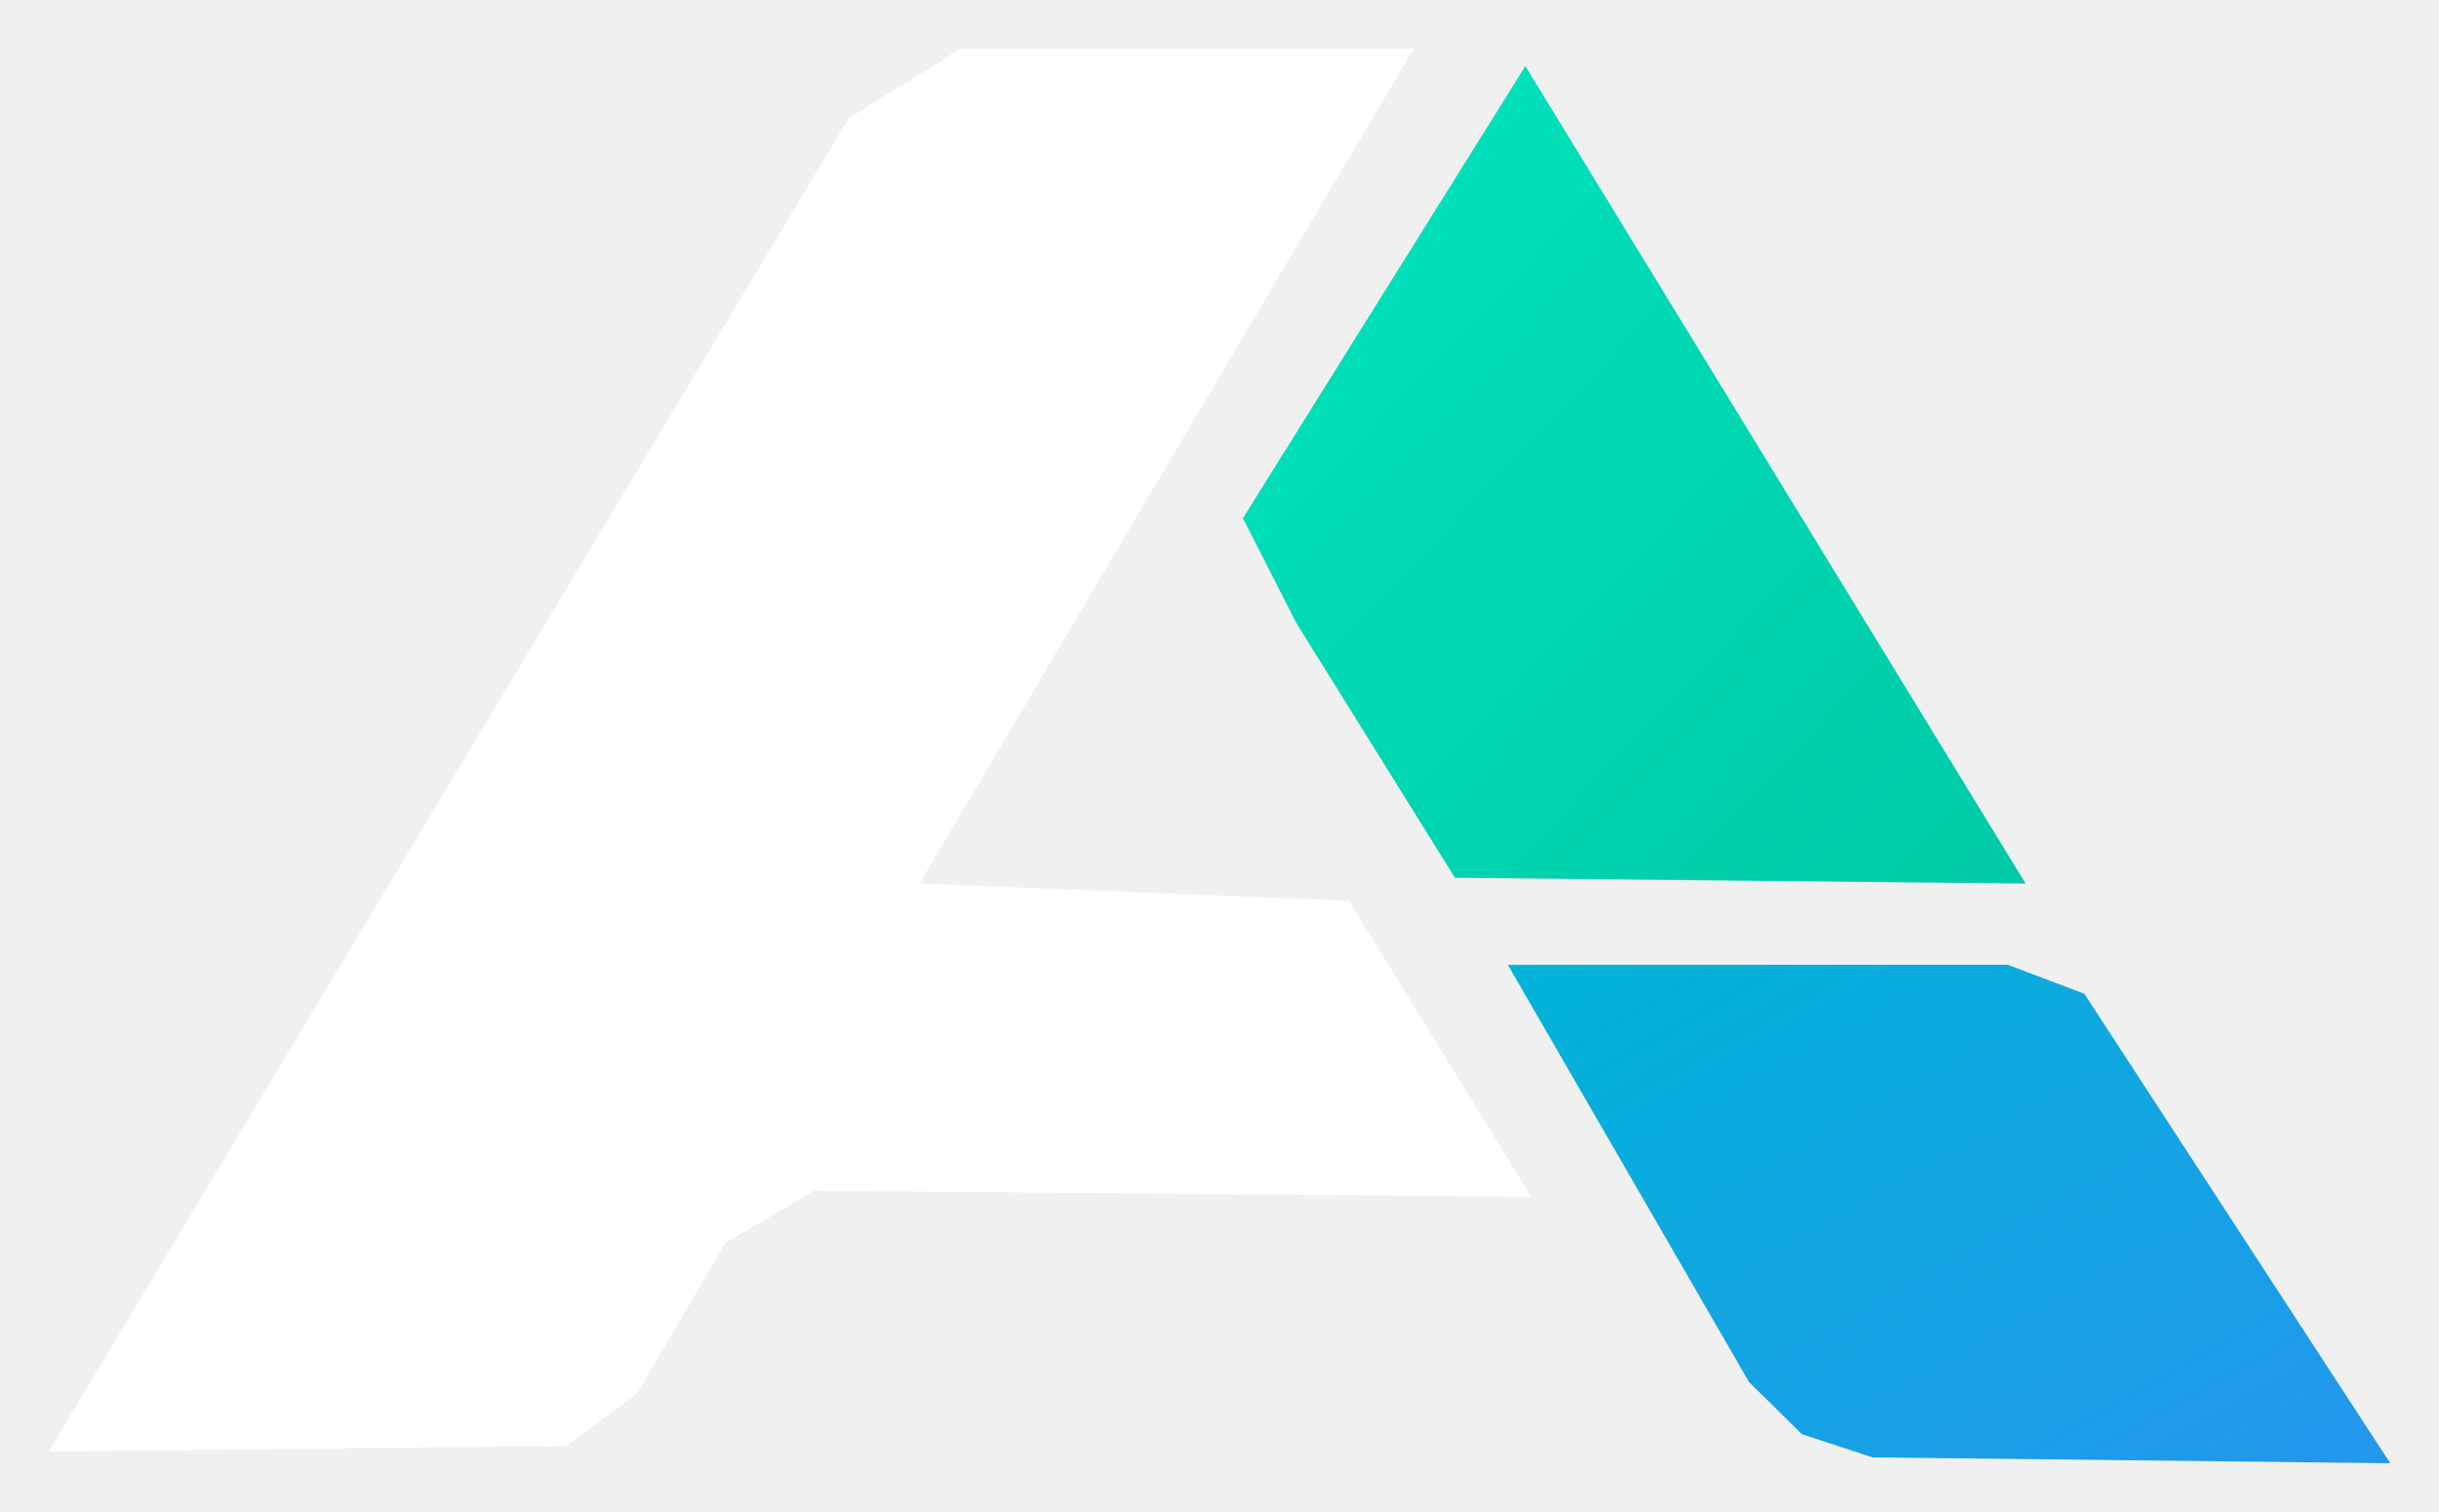
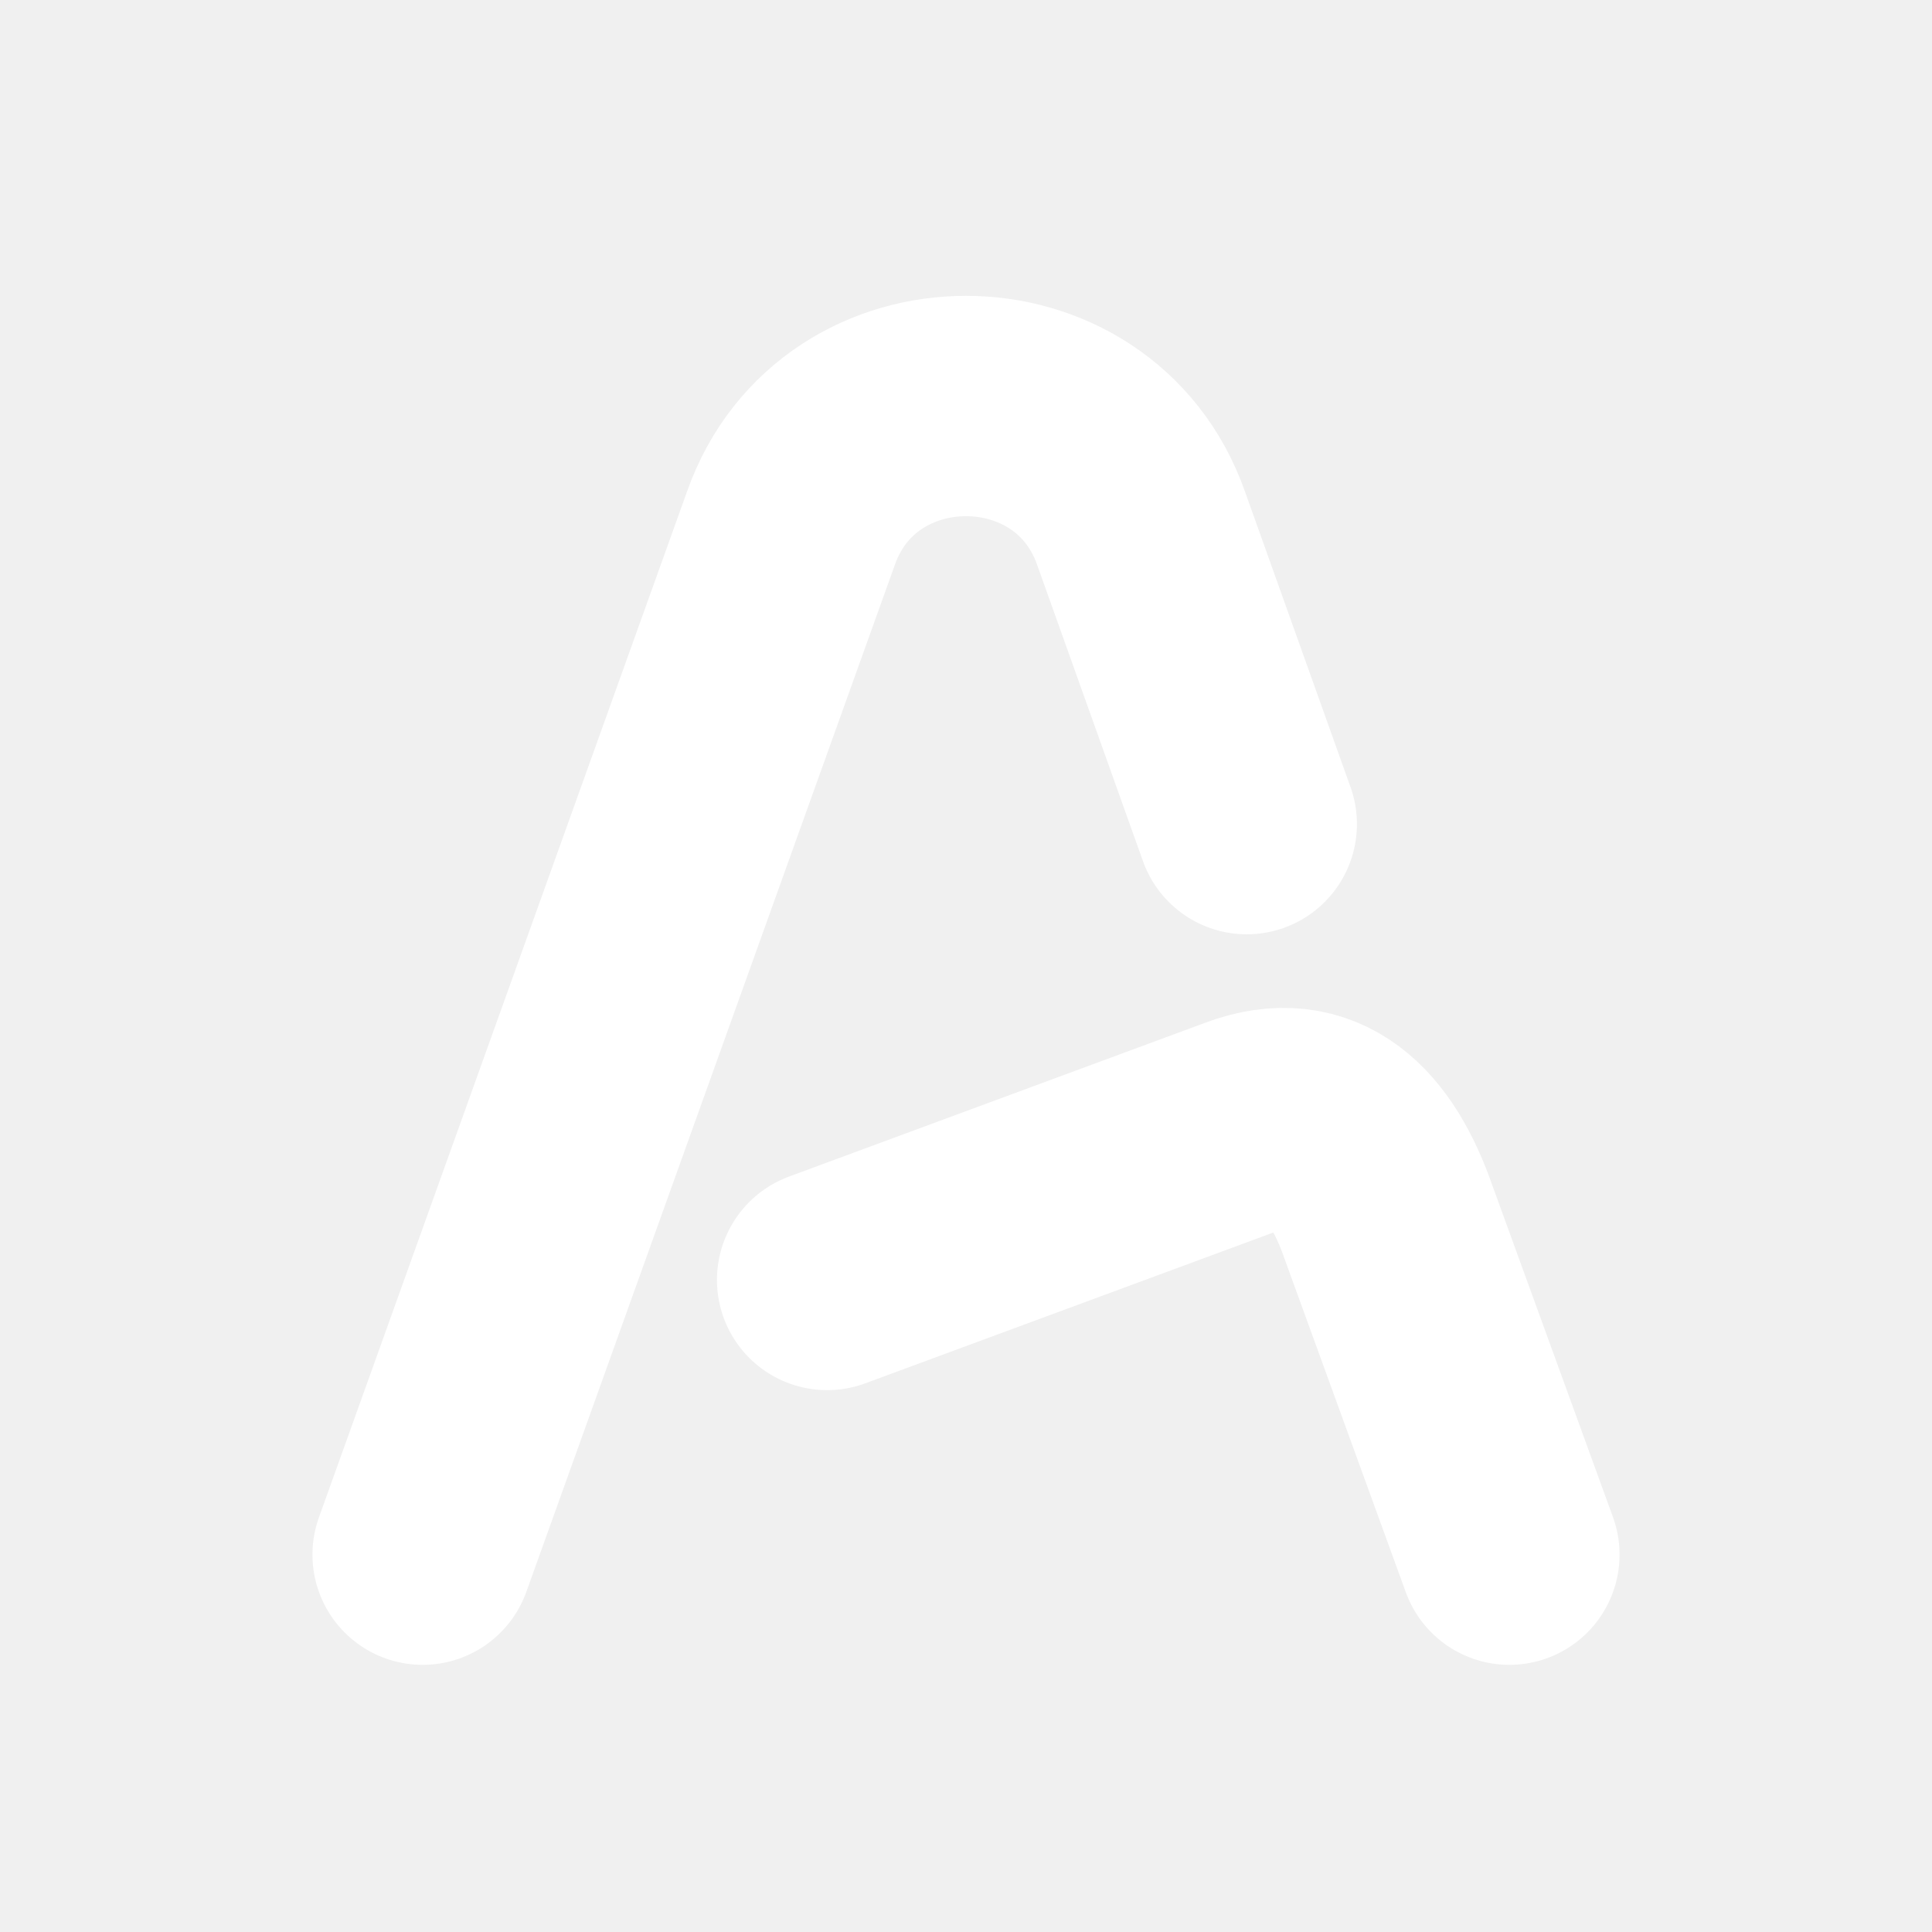
- <svg xmlns="http://www.w3.org/2000/svg" viewBox="0 0 100 62" fill="none">
-   <defs>
-     <linearGradient id="ab-teal-d" x1="0%" y1="0%" x2="100%" y2="100%">
-       <stop offset="0%" stop-color="#00E5BE" />
-       <stop offset="100%" stop-color="#00C9A7" />
-     </linearGradient>
-     <linearGradient id="ab-blue-d" x1="0%" y1="0%" x2="100%" y2="100%">
-       <stop offset="0%" stop-color="#00B4D8" />
-       <stop offset="100%" stop-color="#2496ED" />
-     </linearGradient>
-   </defs>
-   <path d="M 57.96 2.0 L 39.39 2.0 L 34.8 4.85 L 2.0 59.52 L 23.23 59.29 L 26.12 57.15 L 29.74 50.97 L 33.36 48.83 L 62.78 49.07 L 55.31 36.94 L 37.7 36.23 Z" fill="#FFFFFF" />
-   <path d="M 62.54 2.71 L 50.96 21.25 L 53.14 25.53 L 59.65 35.99 L 83.05 36.23 Z" fill="url(#ab-teal-d)" />
-   <path d="M 61.82 39.56 L 71.71 56.67 L 73.88 58.81 L 76.77 59.76 L 98.0 60.0 L 85.46 40.75 L 82.32 39.56 Z" fill="url(#ab-blue-d)" />
+ <svg xmlns="http://www.w3.org/2000/svg" viewBox="0 0 64 64" fill="none">
+   <path d="M 14.0 51.5 L 26.2 17.5 C 28.1 12.1, 35.9 12.1, 37.8 17.5 L 41.3 27.3" stroke="#FFFFFF" stroke-width="7.3" stroke-linecap="round" stroke-linejoin="round" />
+   <path d="M 27.4 42.4 L 41.2 37.3 C 43.6 36.4, 45.1 37.9, 46.0 40.5 L 50.0 51.5" stroke="#FFFFFF" stroke-width="7.3" stroke-linecap="round" stroke-linejoin="round" />
</svg>
